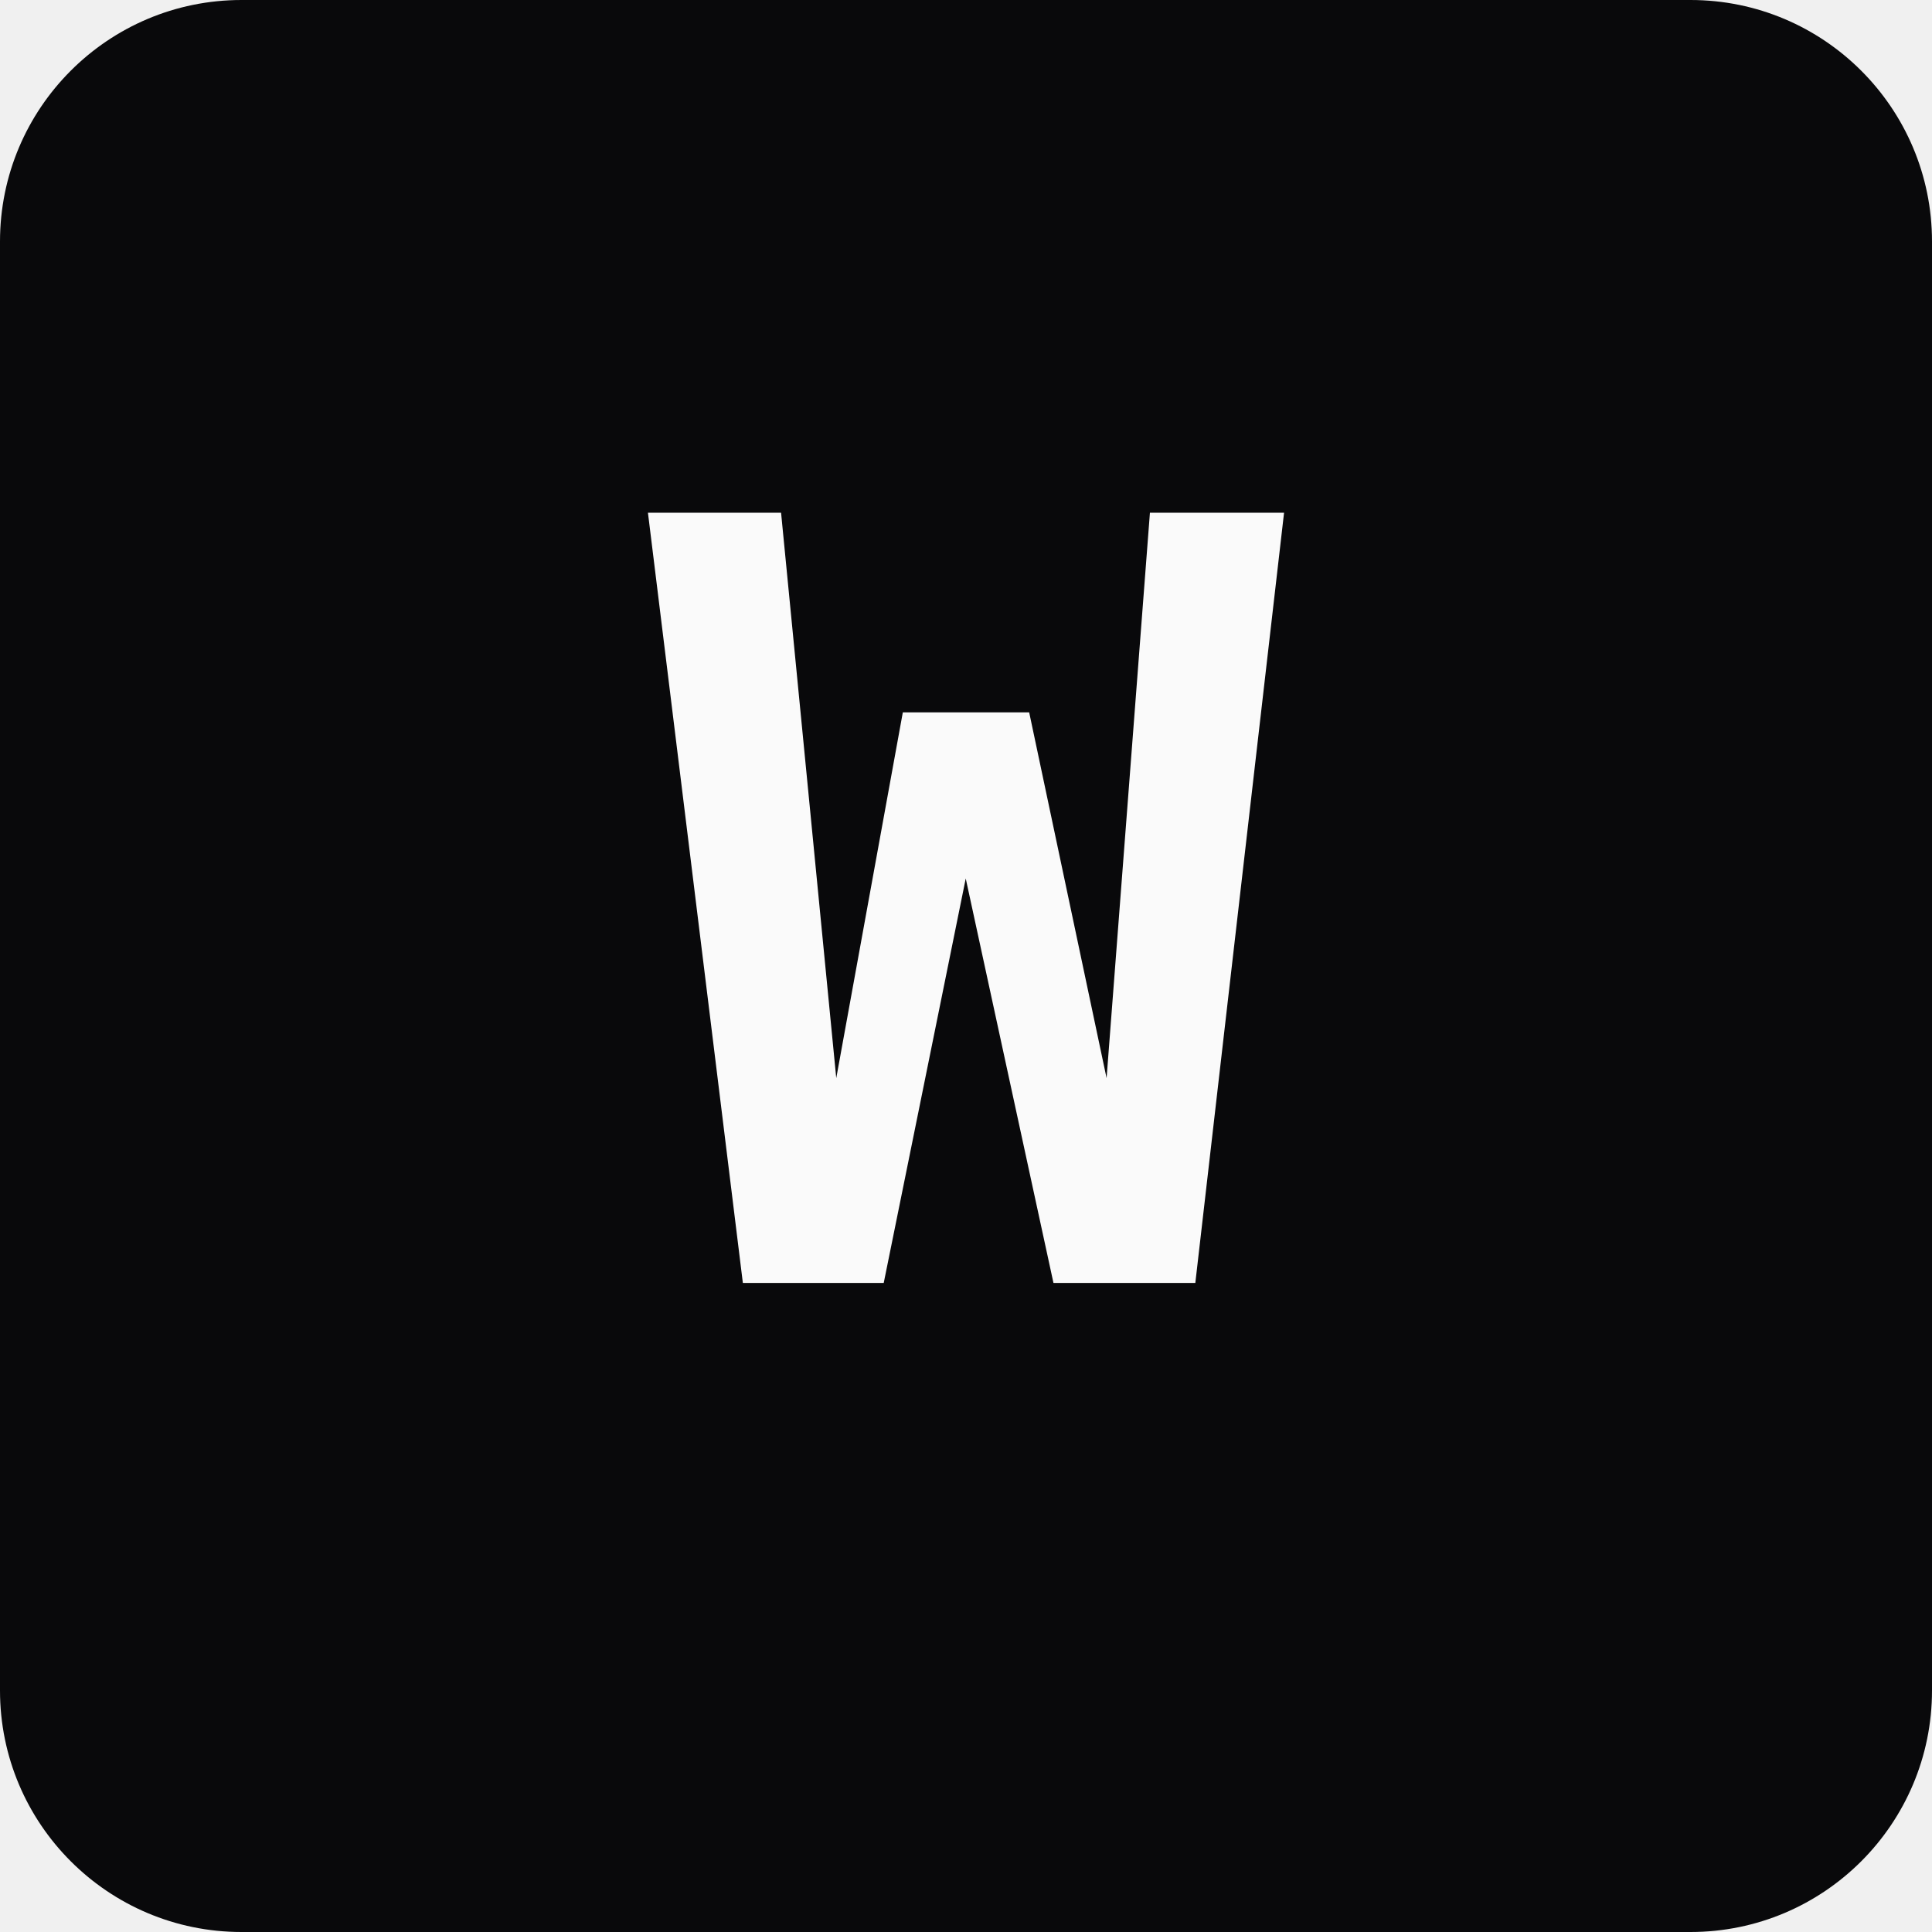
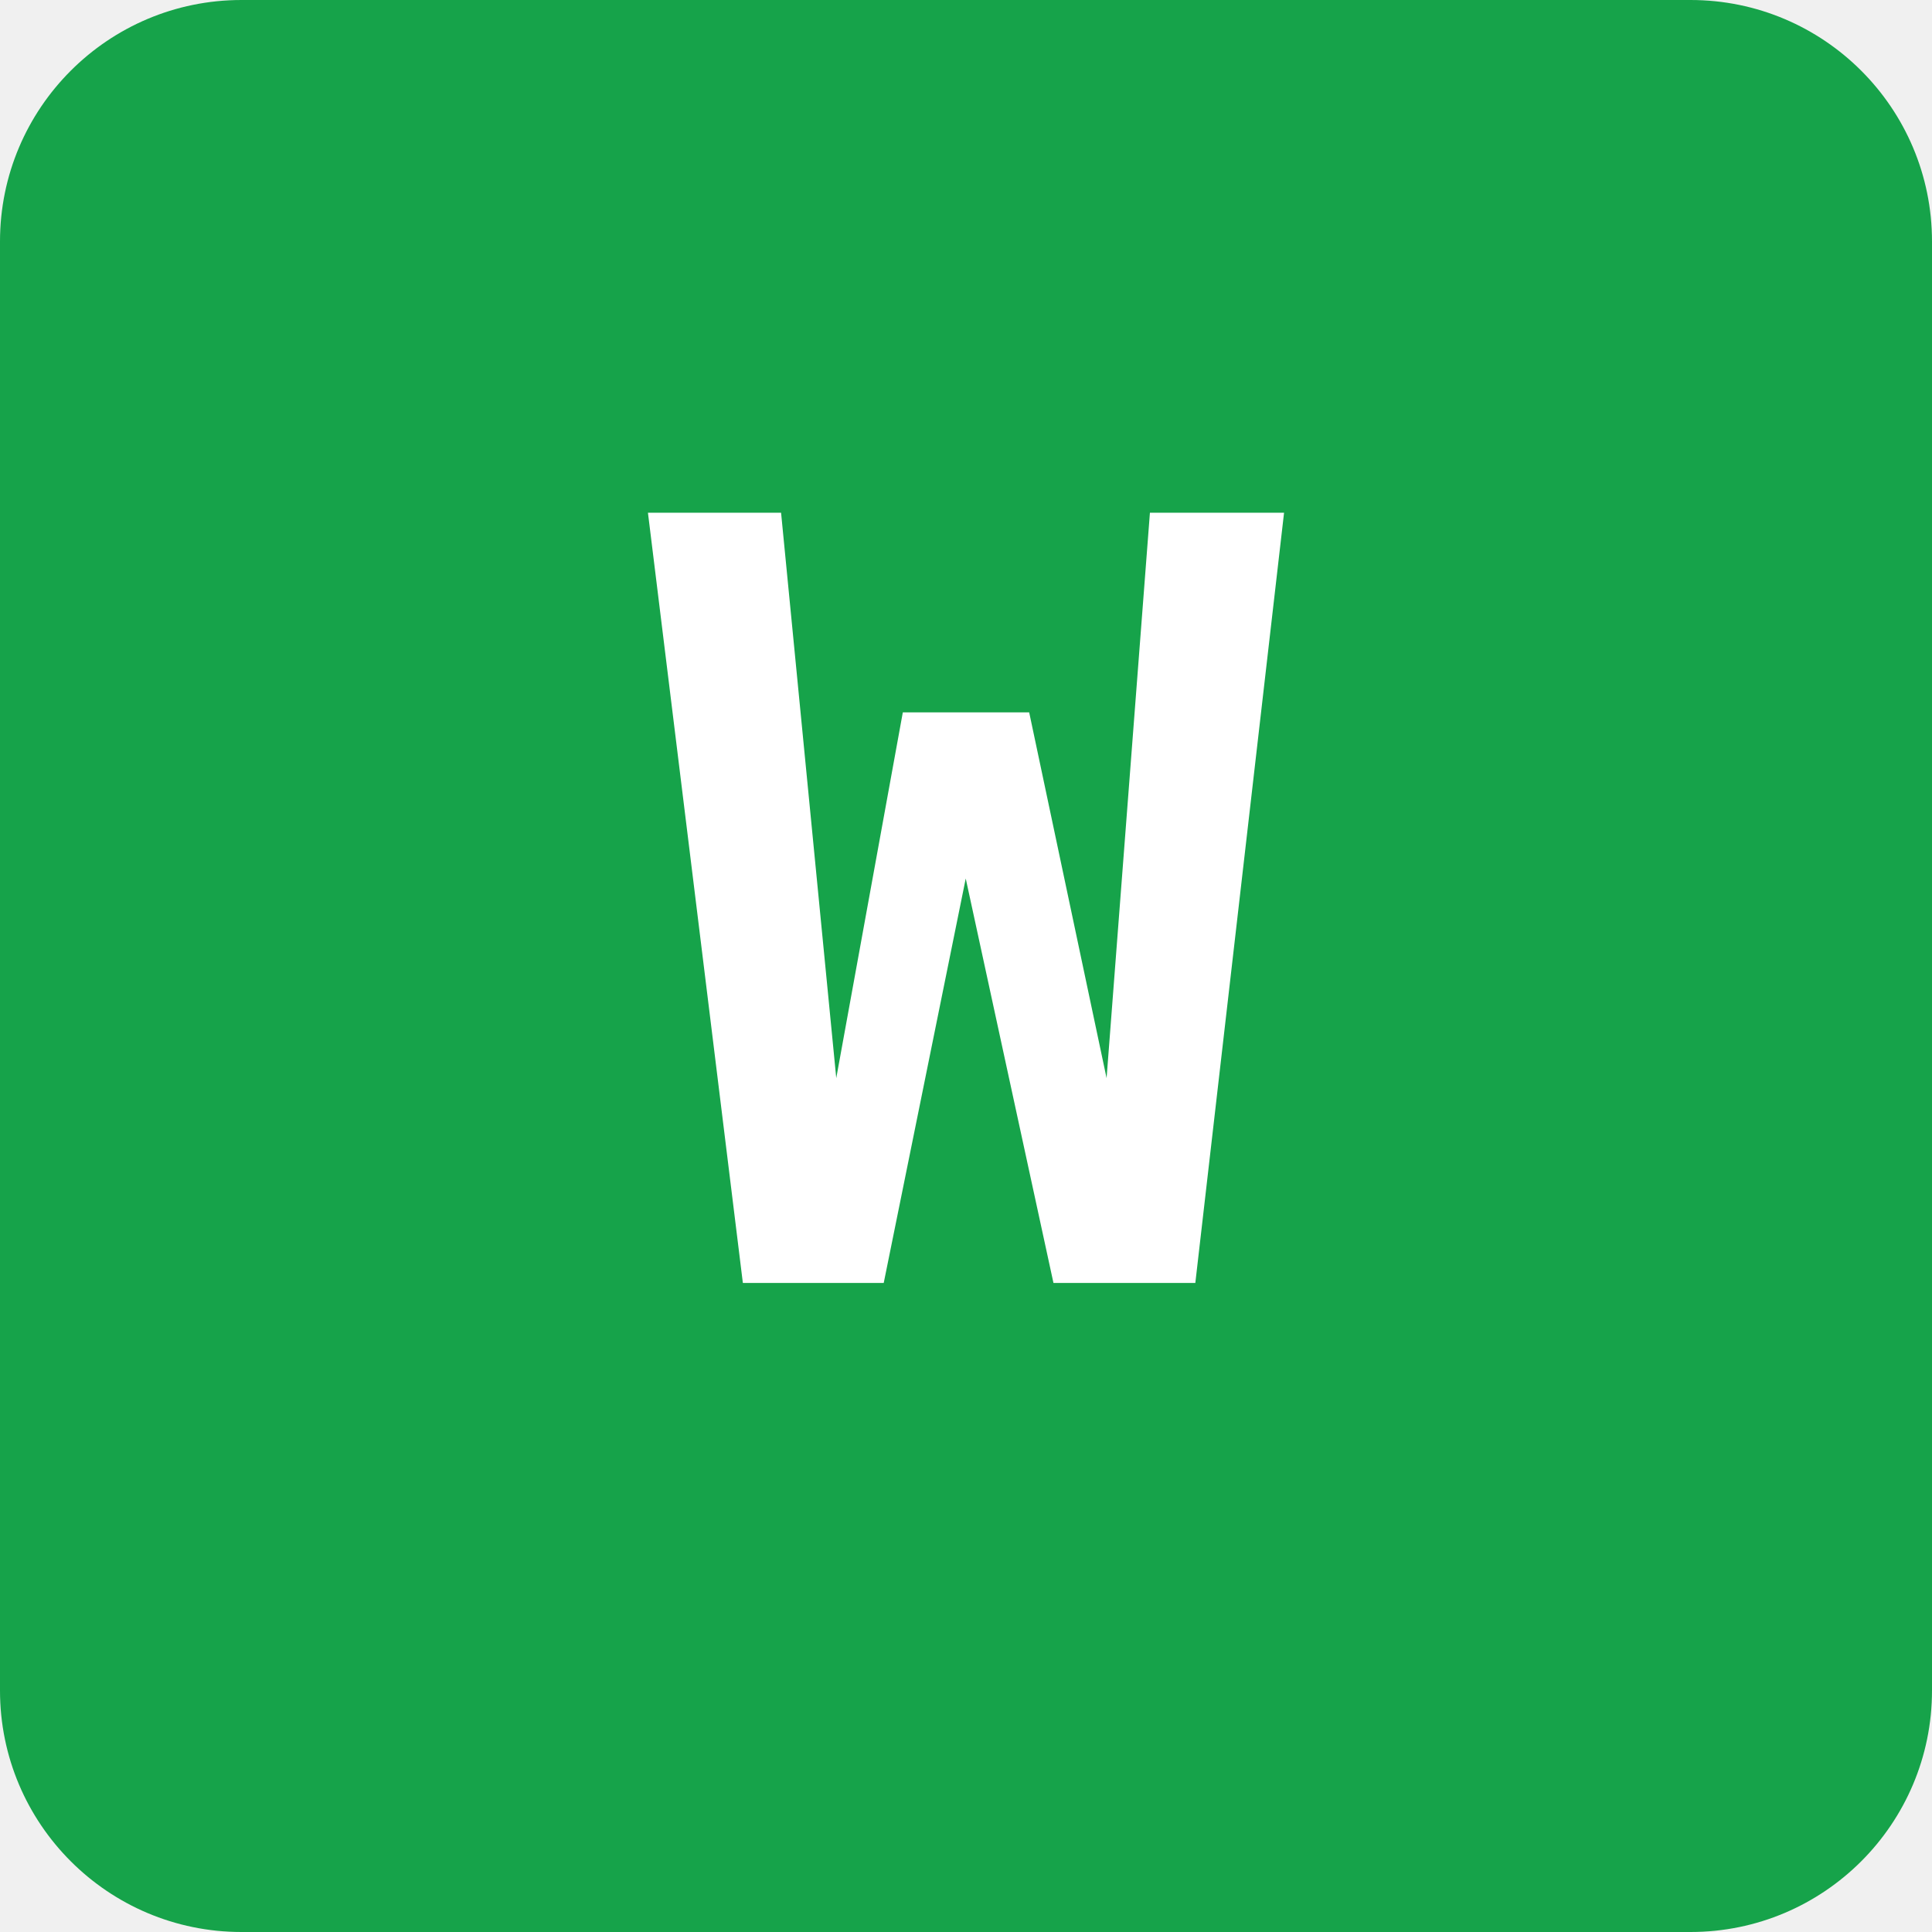
<svg xmlns="http://www.w3.org/2000/svg" viewBox="0 0 512 512">
-   <rect width="512" height="512" rx="64" fill="#09090b" />
-   <text x="256" y="340" font-family="IBM Plex Mono, monospace" font-size="280" font-weight="600" fill="#fafafa" text-anchor="middle">W</text>
+   <rect width="512" height="512" rx="64" fill="#16a34a" />
+   <text x="256" y="340" font-family="IBM Plex Mono, monospace" font-size="280" font-weight="700" fill="#ffffff" text-anchor="middle">W</text>
</svg>
